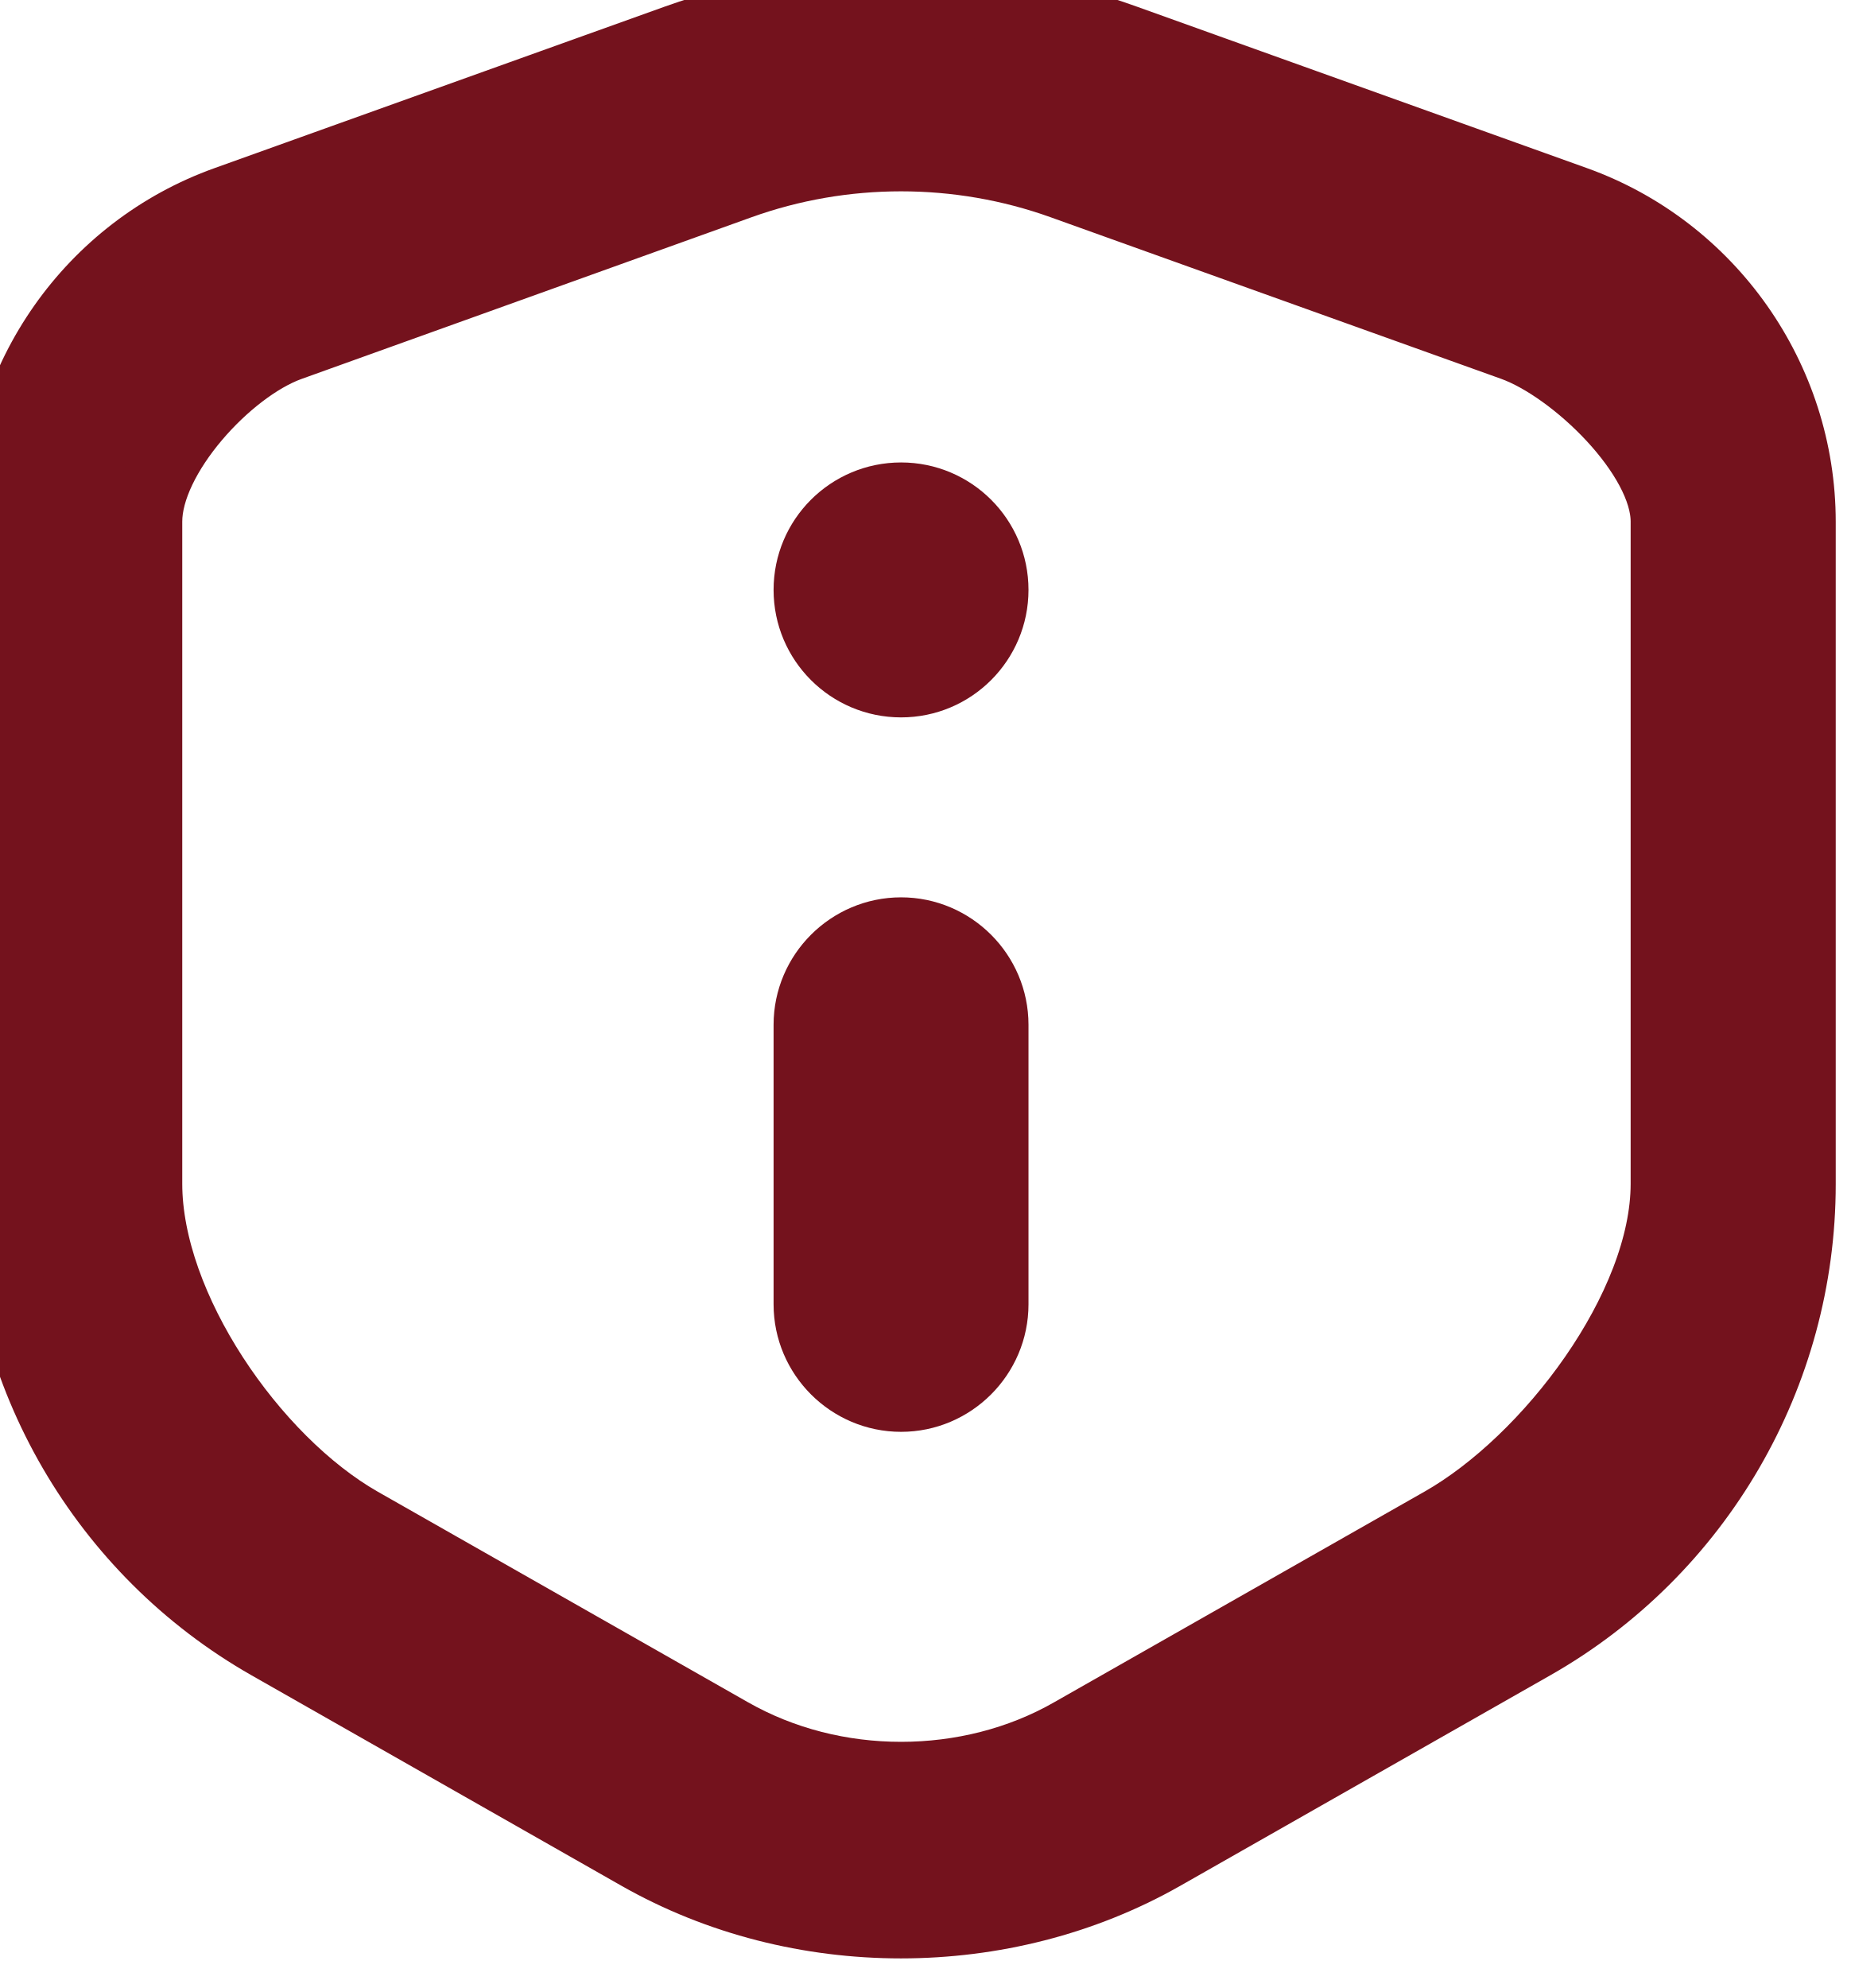
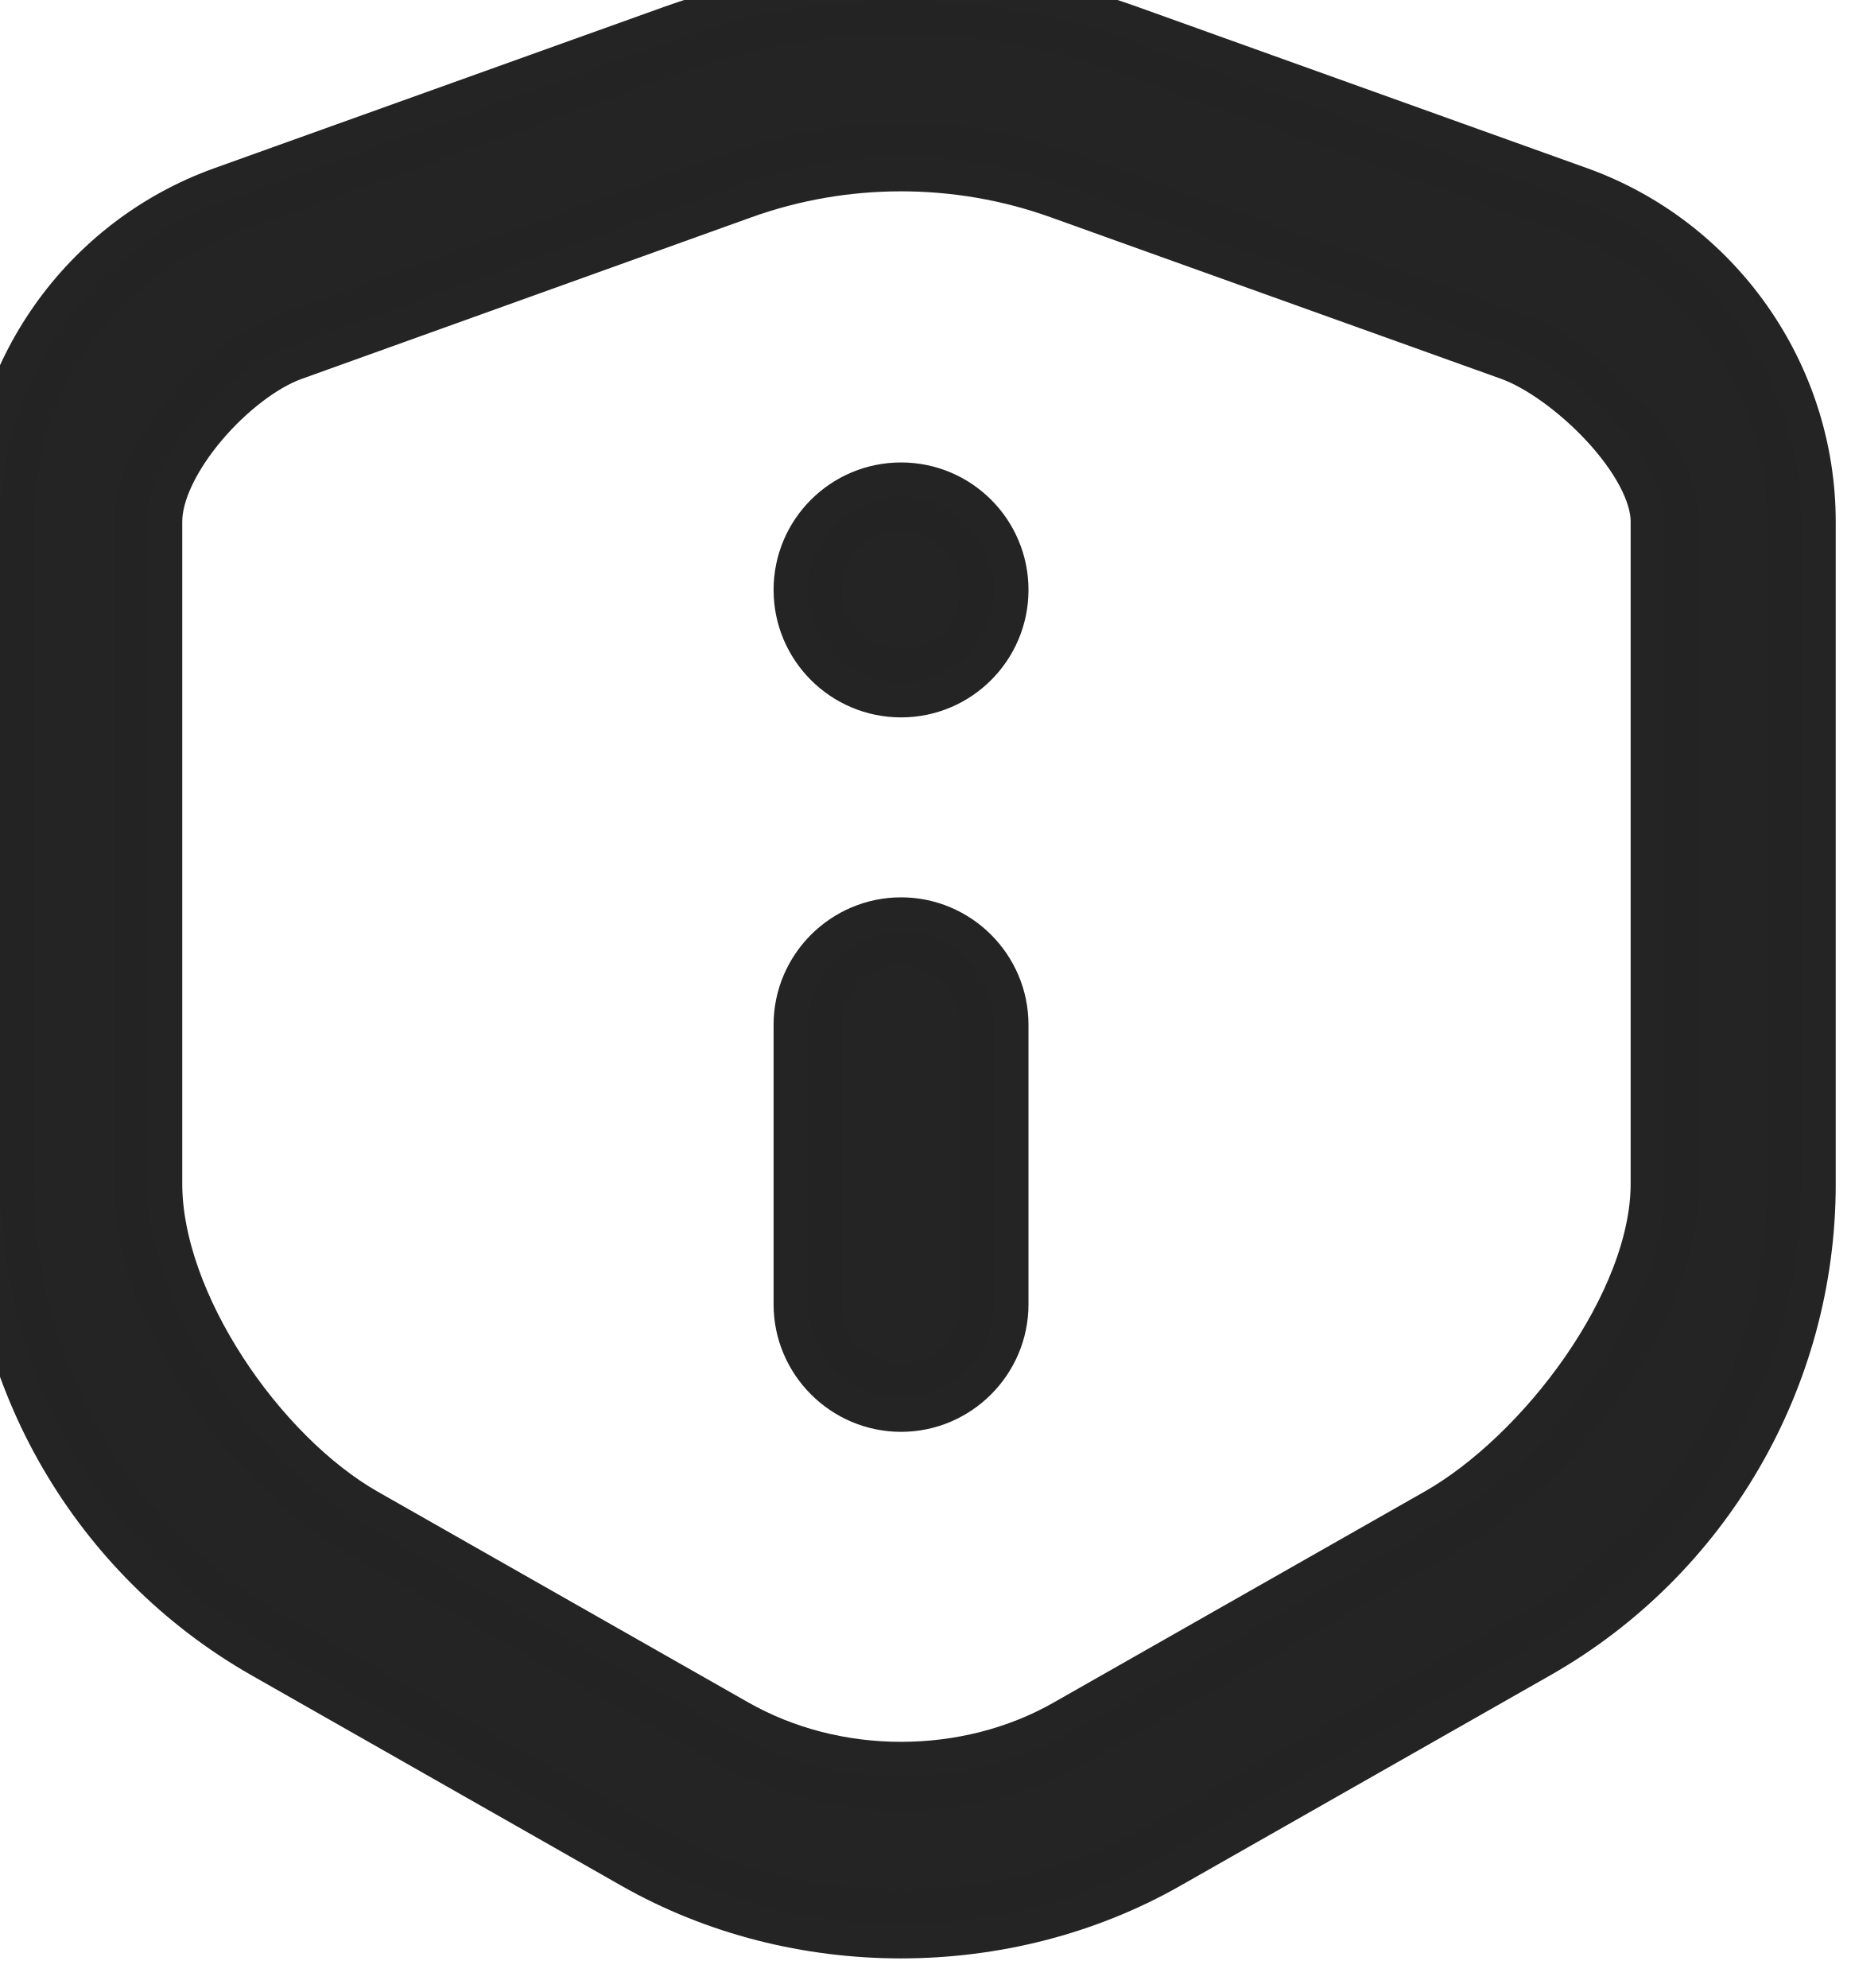
<svg xmlns="http://www.w3.org/2000/svg" width="27" height="29" viewBox="0 0 27 29" fill="none">
-   <path d="M0.005 7.613V17.274C0.005 20.052 1.504 22.63 3.915 24.003L9.317 27.076C11.646 28.399 14.641 28.399 16.97 27.076L22.372 24.003C24.787 22.63 26.282 20.052 26.282 17.274V7.613C26.282 5.515 24.955 3.63 22.984 2.923L16.413 0.566C15.357 0.186 14.252 0 13.141 0C12.031 0 10.925 0.19 9.87 0.566L3.299 2.923C1.323 3.63 0 5.515 0 7.613H0.005ZM2.159 7.608C2.159 6.657 3.326 5.386 4.223 5.06L10.794 2.699C12.307 2.155 13.984 2.155 15.498 2.699L22.068 5.055C22.965 5.377 24.29 6.652 24.29 7.608V17.269C24.29 19.073 22.594 21.305 21.031 22.193L15.629 25.265C14.877 25.696 14.011 25.909 13.146 25.909C12.28 25.909 11.419 25.696 10.663 25.265L5.261 22.193C3.698 21.3 2.159 19.068 2.159 17.269V7.608Z" fill="#74121D" />
-   <path d="M0.005 7.613V17.274C0.005 20.052 1.504 22.63 3.915 24.003L9.317 27.076C11.646 28.399 14.641 28.399 16.97 27.076L22.372 24.003C24.787 22.63 26.282 20.052 26.282 17.274V7.613C26.282 5.515 24.955 3.63 22.984 2.923L16.413 0.566C15.357 0.186 14.252 0 13.141 0C12.031 0 10.925 0.19 9.87 0.566L3.299 2.923C1.323 3.63 0 5.515 0 7.613H0.005ZM2.159 7.608C2.159 6.657 3.326 5.386 4.223 5.06L10.794 2.699C12.307 2.155 13.984 2.155 15.498 2.699L22.068 5.055C22.965 5.377 24.29 6.652 24.29 7.608V17.269C24.29 19.073 22.594 21.305 21.031 22.193L15.629 25.265C14.877 25.696 14.011 25.909 13.146 25.909C12.28 25.909 11.419 25.696 10.663 25.265L5.261 22.193C3.698 21.3 2.159 19.068 2.159 17.269V7.608Z" stroke="#74121D" />
-   <path d="M13.146 20.387C13.893 20.387 14.505 19.775 14.505 19.027V14.949C14.505 14.201 13.893 13.59 13.146 13.59C12.398 13.59 11.786 14.201 11.786 14.949V19.027C11.786 19.775 12.398 20.387 13.146 20.387Z" fill="#74121D" />
-   <path d="M13.146 20.387C13.893 20.387 14.505 19.775 14.505 19.027V14.949C14.505 14.201 13.893 13.59 13.146 13.59C12.398 13.59 11.786 14.201 11.786 14.949V19.027C11.786 19.775 12.398 20.387 13.146 20.387Z" stroke="#74121D" />
-   <path d="M13.146 9.965C13.896 9.965 14.505 9.356 14.505 8.605C14.505 7.854 13.896 7.246 13.146 7.246C12.395 7.246 11.786 7.854 11.786 8.605C11.786 9.356 12.395 9.965 13.146 9.965Z" fill="#74121D" />
-   <path d="M13.146 9.965C13.896 9.965 14.505 9.356 14.505 8.605C14.505 7.854 13.896 7.246 13.146 7.246C12.395 7.246 11.786 7.854 11.786 8.605C11.786 9.356 12.395 9.965 13.146 9.965Z" stroke="#74121D" />
+   <path d="M0.005 7.613V17.274C0.005 20.052 1.504 22.63 3.915 24.003L9.317 27.076C11.646 28.399 14.641 28.399 16.97 27.076L22.372 24.003C24.787 22.63 26.282 20.052 26.282 17.274V7.613C26.282 5.515 24.955 3.63 22.984 2.923L16.413 0.566C15.357 0.186 14.252 0 13.141 0C12.031 0 10.925 0.19 9.87 0.566L3.299 2.923C1.323 3.63 0 5.515 0 7.613H0.005ZM2.159 7.608C2.159 6.657 3.326 5.386 4.223 5.06L10.794 2.699C12.307 2.155 13.984 2.155 15.498 2.699L22.068 5.055C22.965 5.377 24.29 6.652 24.29 7.608V17.269C24.29 19.073 22.594 21.305 21.031 22.193L15.629 25.265C14.877 25.696 14.011 25.909 13.146 25.909C12.28 25.909 11.419 25.696 10.663 25.265L5.261 22.193C3.698 21.3 2.159 19.068 2.159 17.269V7.608Z" fill="#232323fe" />
+   <path d="M0.005 7.613V17.274C0.005 20.052 1.504 22.63 3.915 24.003L9.317 27.076C11.646 28.399 14.641 28.399 16.97 27.076L22.372 24.003C24.787 22.63 26.282 20.052 26.282 17.274V7.613C26.282 5.515 24.955 3.63 22.984 2.923L16.413 0.566C15.357 0.186 14.252 0 13.141 0C12.031 0 10.925 0.19 9.87 0.566L3.299 2.923C1.323 3.63 0 5.515 0 7.613H0.005ZM2.159 7.608C2.159 6.657 3.326 5.386 4.223 5.06L10.794 2.699C12.307 2.155 13.984 2.155 15.498 2.699L22.068 5.055C22.965 5.377 24.29 6.652 24.29 7.608V17.269C24.29 19.073 22.594 21.305 21.031 22.193L15.629 25.265C14.877 25.696 14.011 25.909 13.146 25.909C12.28 25.909 11.419 25.696 10.663 25.265L5.261 22.193C3.698 21.3 2.159 19.068 2.159 17.269V7.608Z" stroke="#232323fe" />
+   <path d="M13.146 20.387C13.893 20.387 14.505 19.775 14.505 19.027V14.949C14.505 14.201 13.893 13.59 13.146 13.59C12.398 13.59 11.786 14.201 11.786 14.949V19.027C11.786 19.775 12.398 20.387 13.146 20.387Z" fill="#232323fe" />
+   <path d="M13.146 20.387C13.893 20.387 14.505 19.775 14.505 19.027V14.949C14.505 14.201 13.893 13.59 13.146 13.59C12.398 13.59 11.786 14.201 11.786 14.949V19.027C11.786 19.775 12.398 20.387 13.146 20.387Z" stroke="#232323fe" />
+   <path d="M13.146 9.965C13.896 9.965 14.505 9.356 14.505 8.605C14.505 7.854 13.896 7.246 13.146 7.246C12.395 7.246 11.786 7.854 11.786 8.605C11.786 9.356 12.395 9.965 13.146 9.965Z" fill="#232323fe" />
+   <path d="M13.146 9.965C13.896 9.965 14.505 9.356 14.505 8.605C14.505 7.854 13.896 7.246 13.146 7.246C12.395 7.246 11.786 7.854 11.786 8.605C11.786 9.356 12.395 9.965 13.146 9.965Z" stroke="#232323fe" />
</svg>
